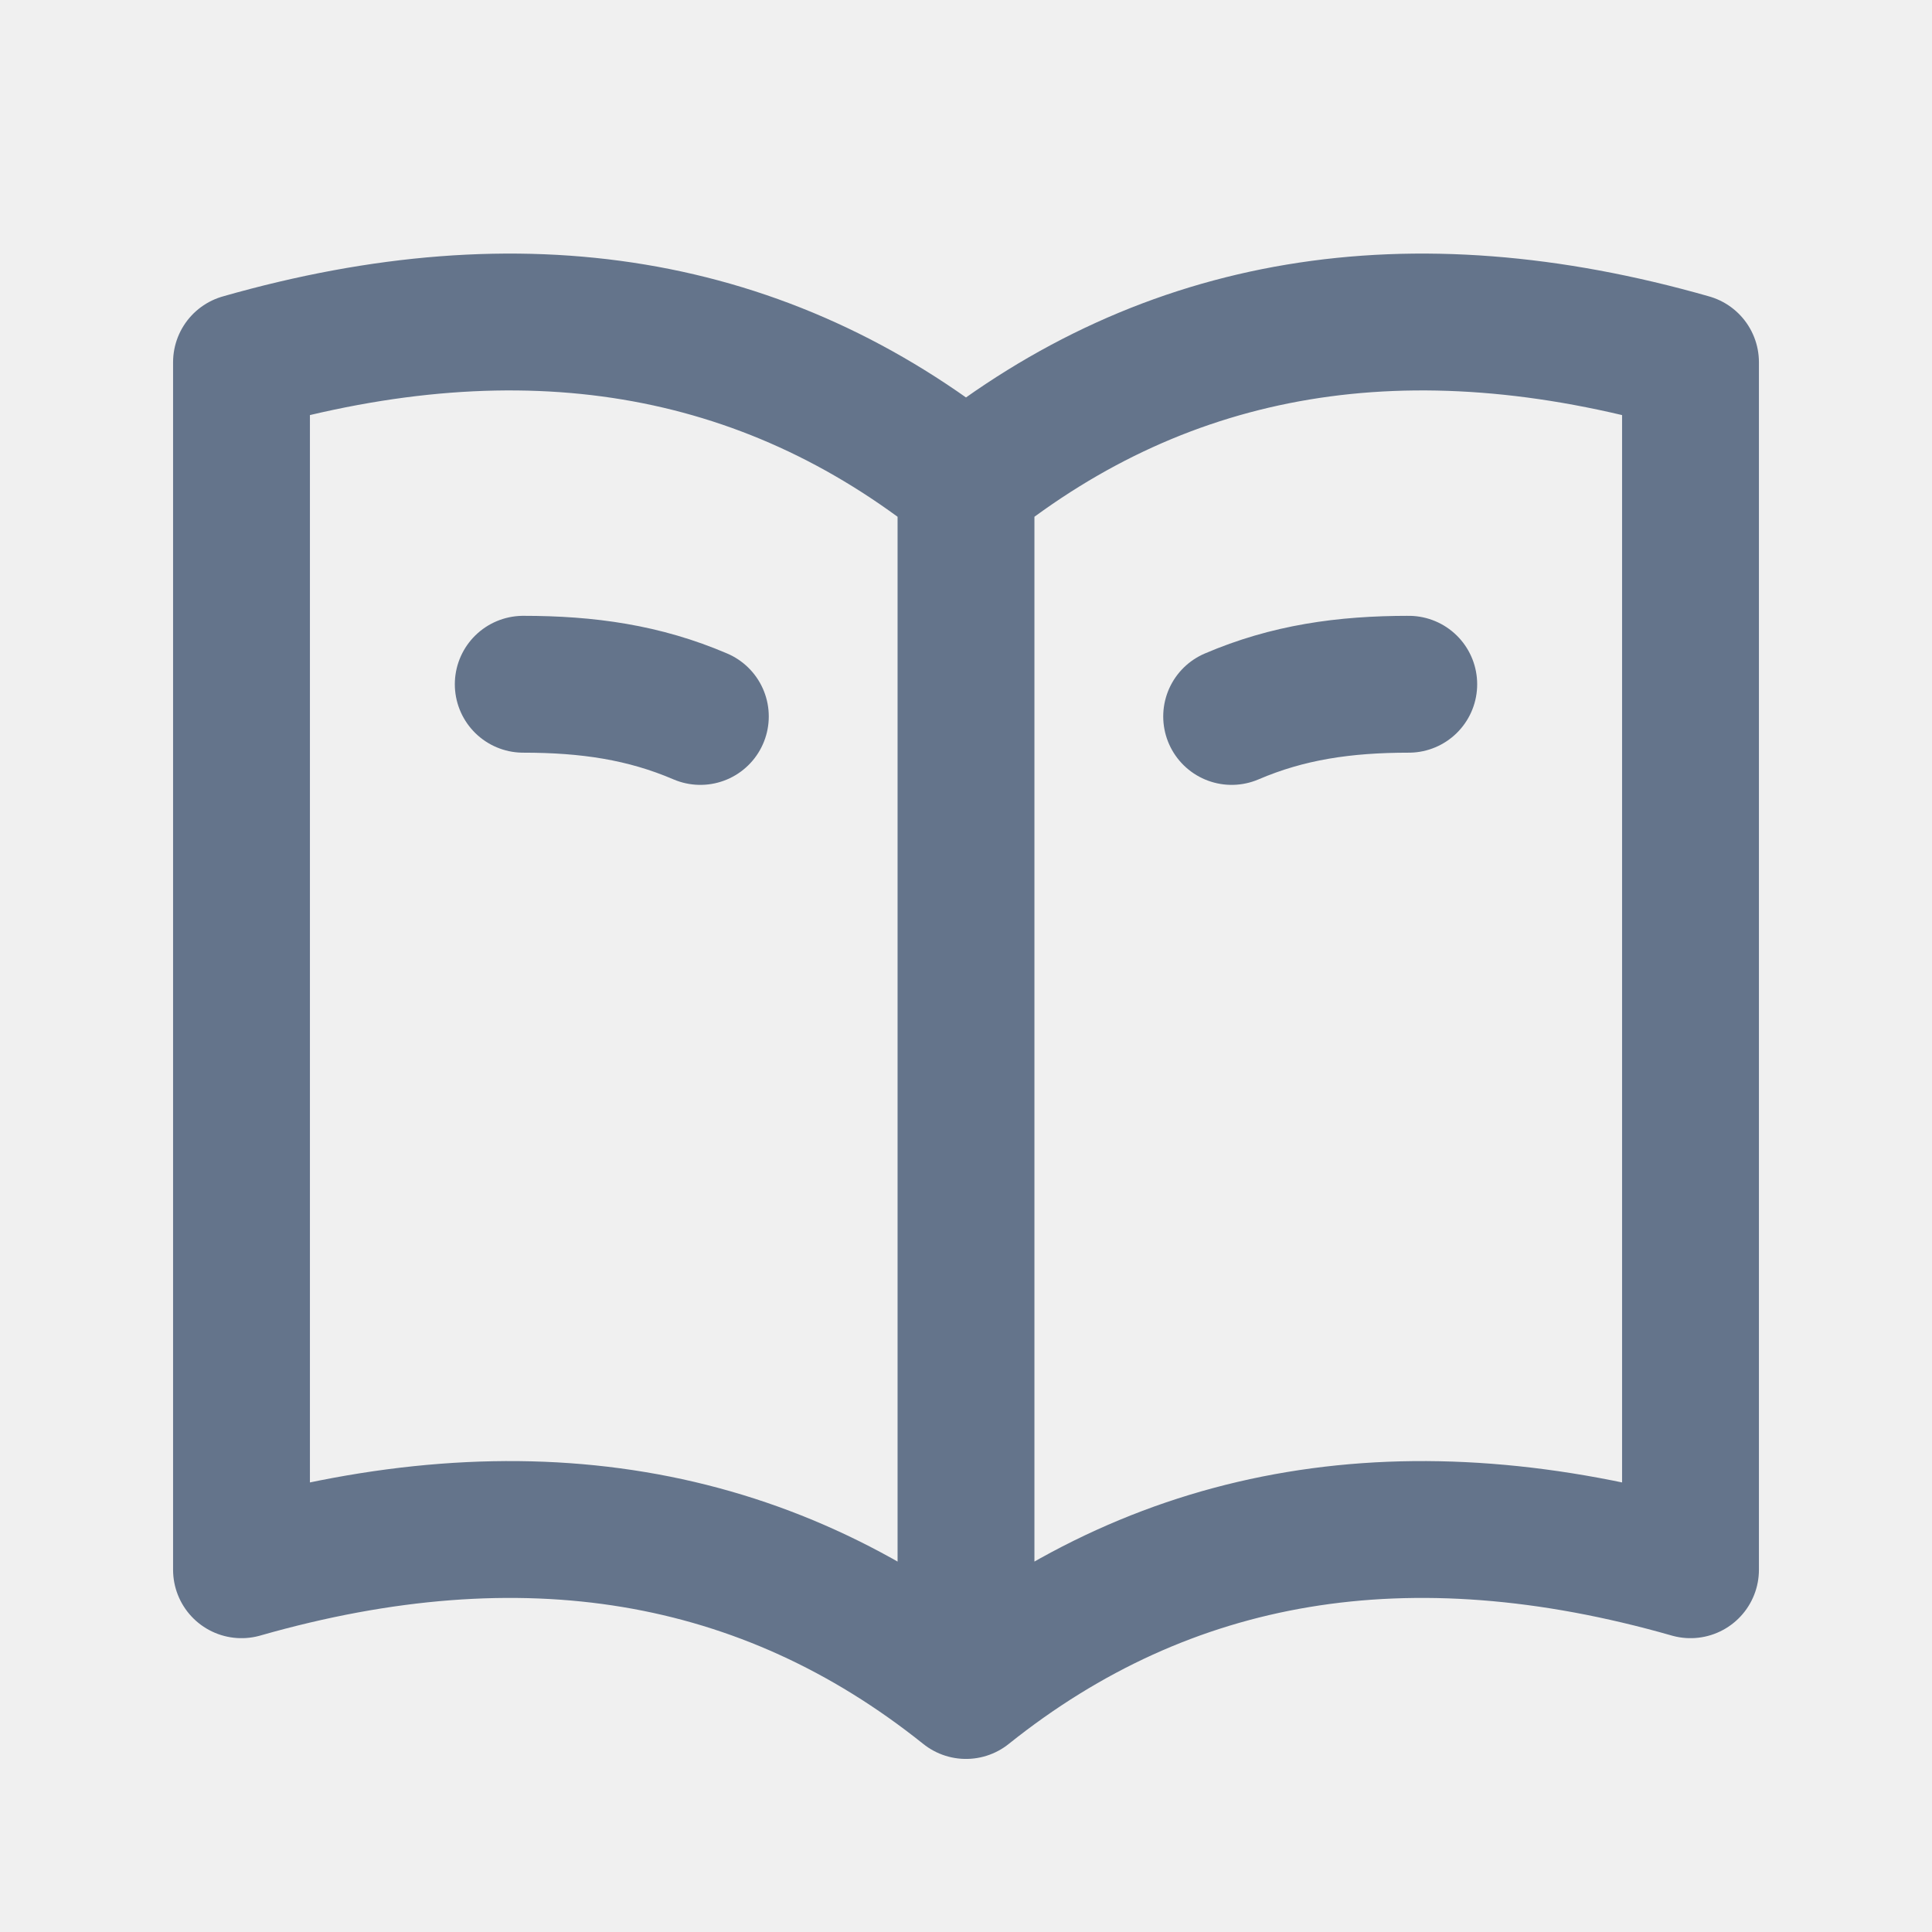
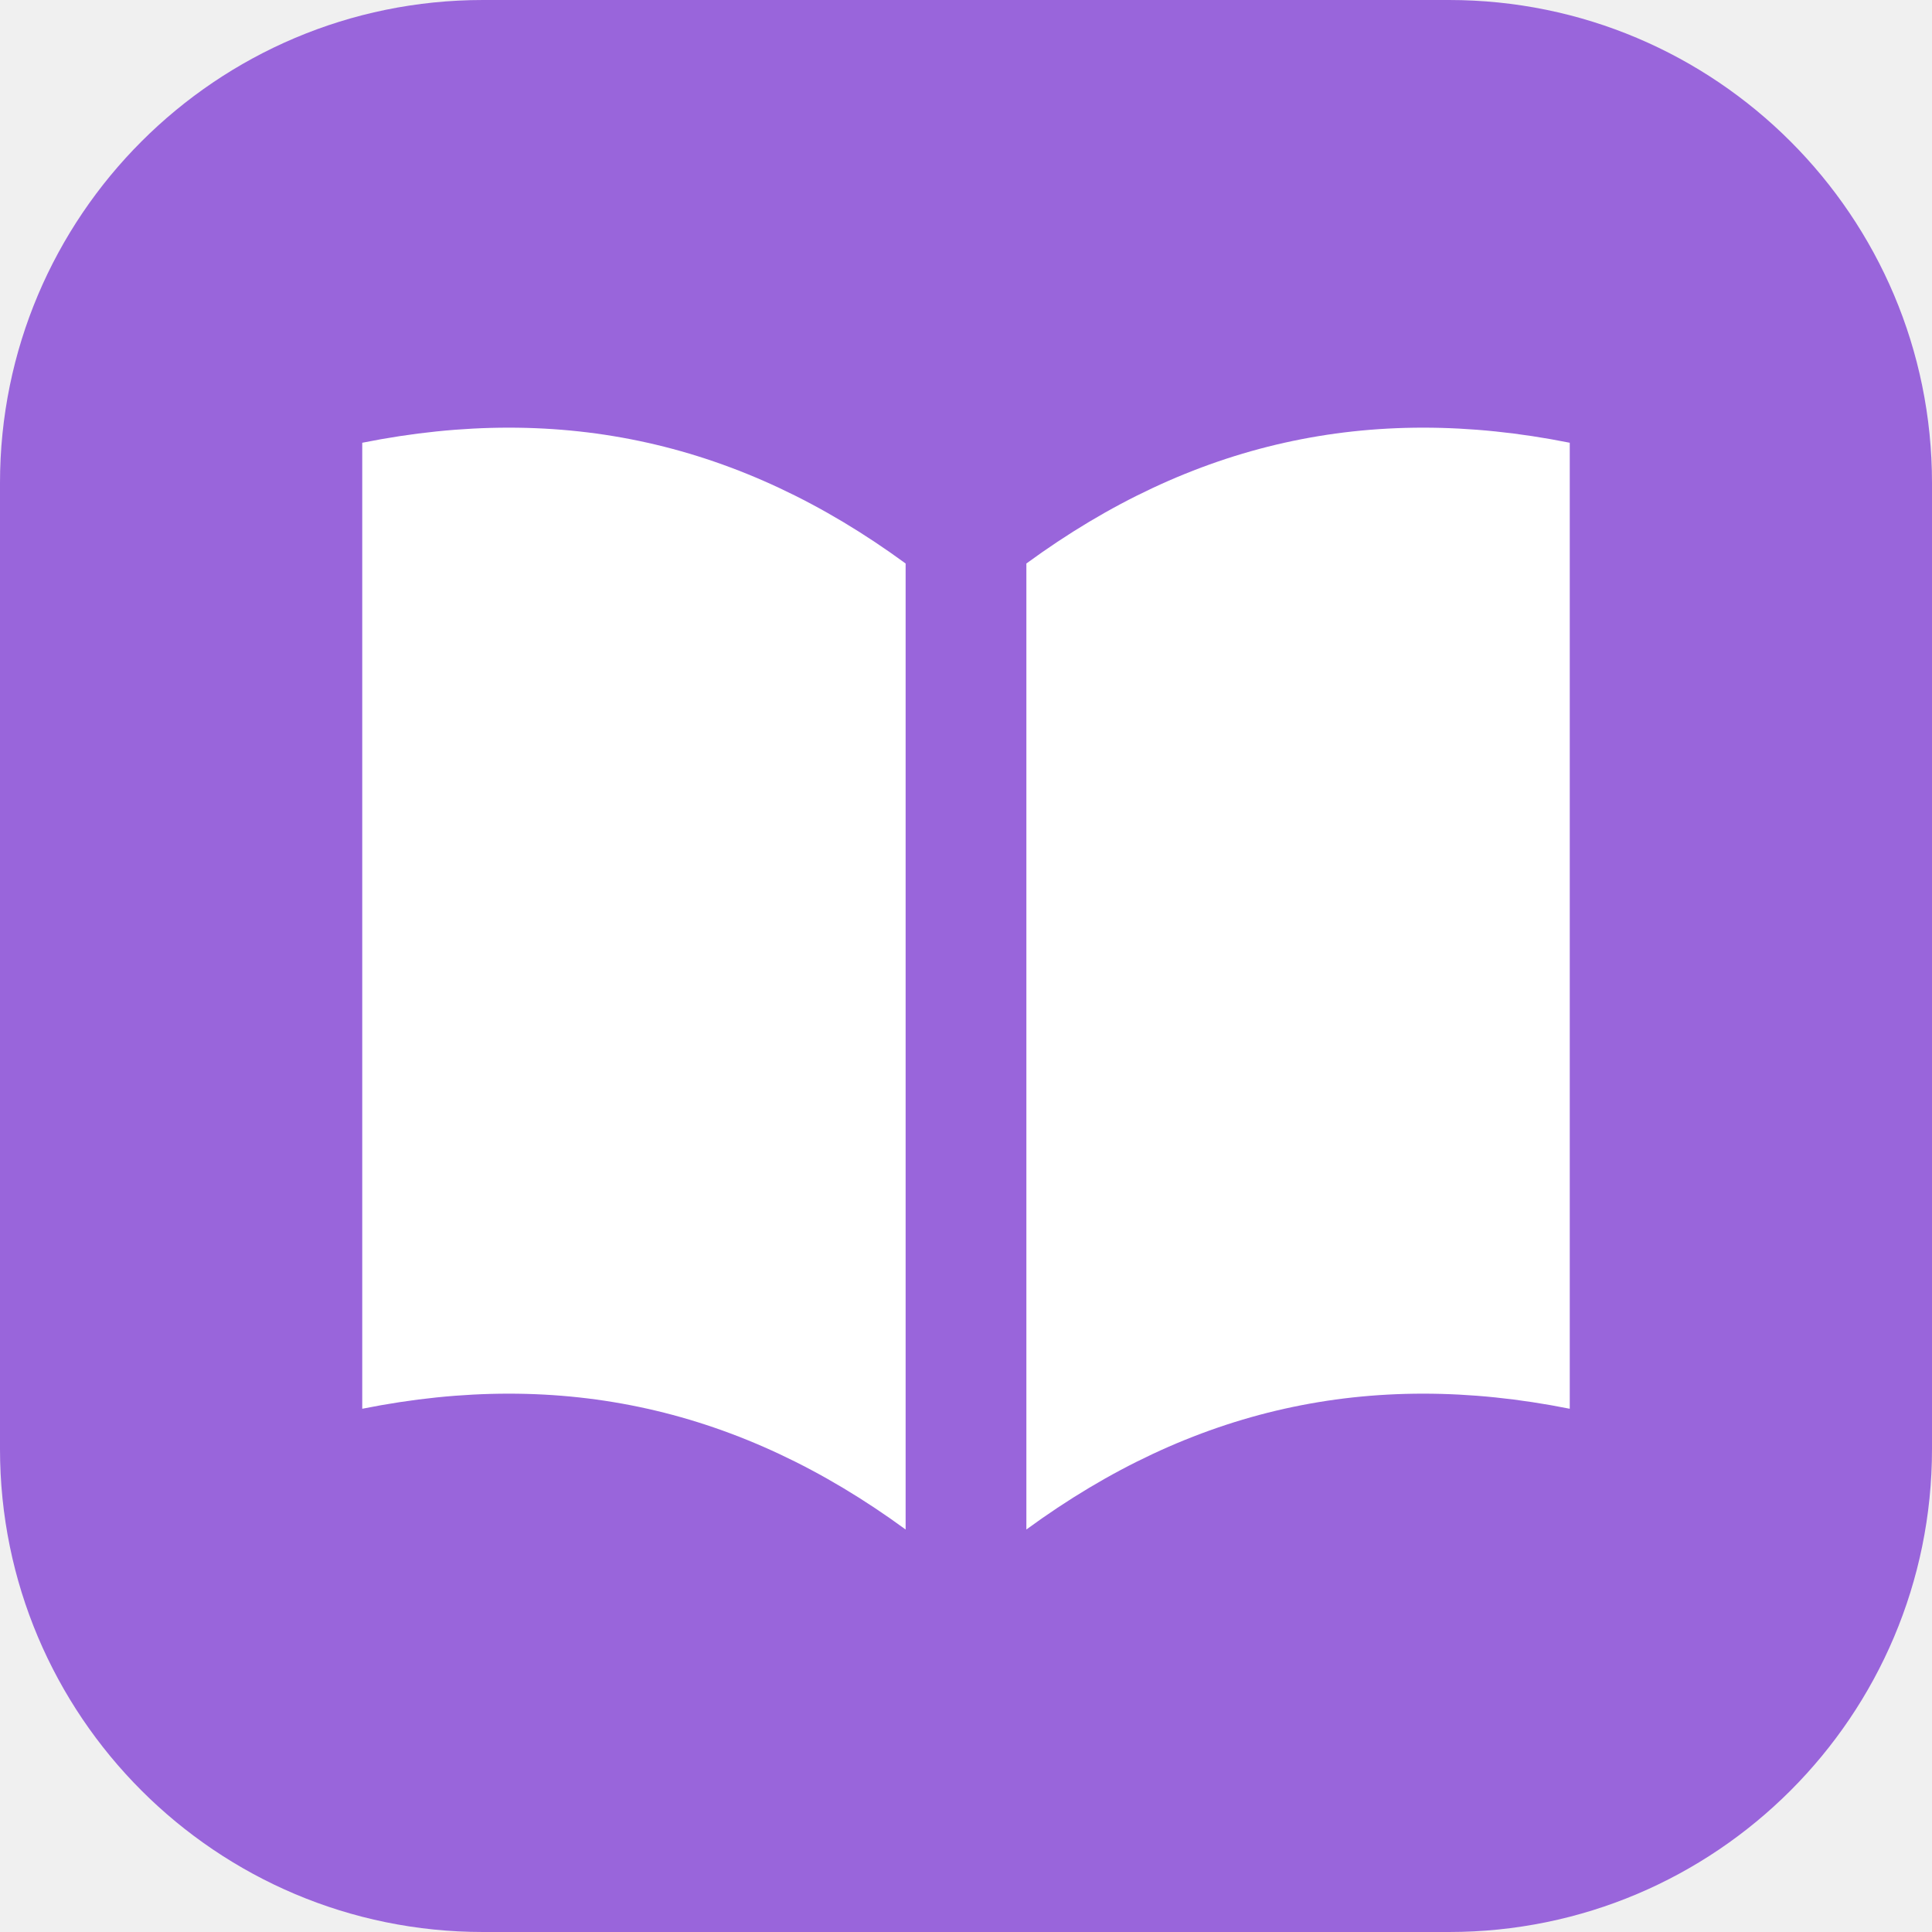
- <svg xmlns="http://www.w3.org/2000/svg" viewBox="0 0 24 24" fill="none" stroke="currentColor" stroke-width="1.7" stroke-linecap="round" stroke-linejoin="round" style="color-scheme: light dark; color: #64748b; color: light-dark(#64748b, #a6b4c7)">
-   <path d="M12 6c-2.5-2-5.5-2.5-9-1.5v15c3.5-1 6.5-.5 9 1.5 2.5-2 5.5-2.5 9-1.5v-15c-3.5-1-6.5-.5-9 1.5Zm0 0v15M6.5 8.5c.8 0 1.5.1 2.2.4m6.6 0c.7-.3 1.4-.4 2.2-.4" />
+ <svg xmlns="http://www.w3.org/2000/svg" viewBox="0 0 24 24">
+   <rect width="24" height="24" rx="6" fill="#9965DB" />
+   <path d="M4.5 5.5c2.5-.5 4.7 0 6.75 1.5v12c-2.05-1.5-4.25-2-6.75-1.5Zm15 0c-2.5-.5-4.7 0-6.75 1.5v12c2.05-1.5 4.25-2 6.75-1.5Z" fill="#fff" />
</svg>
